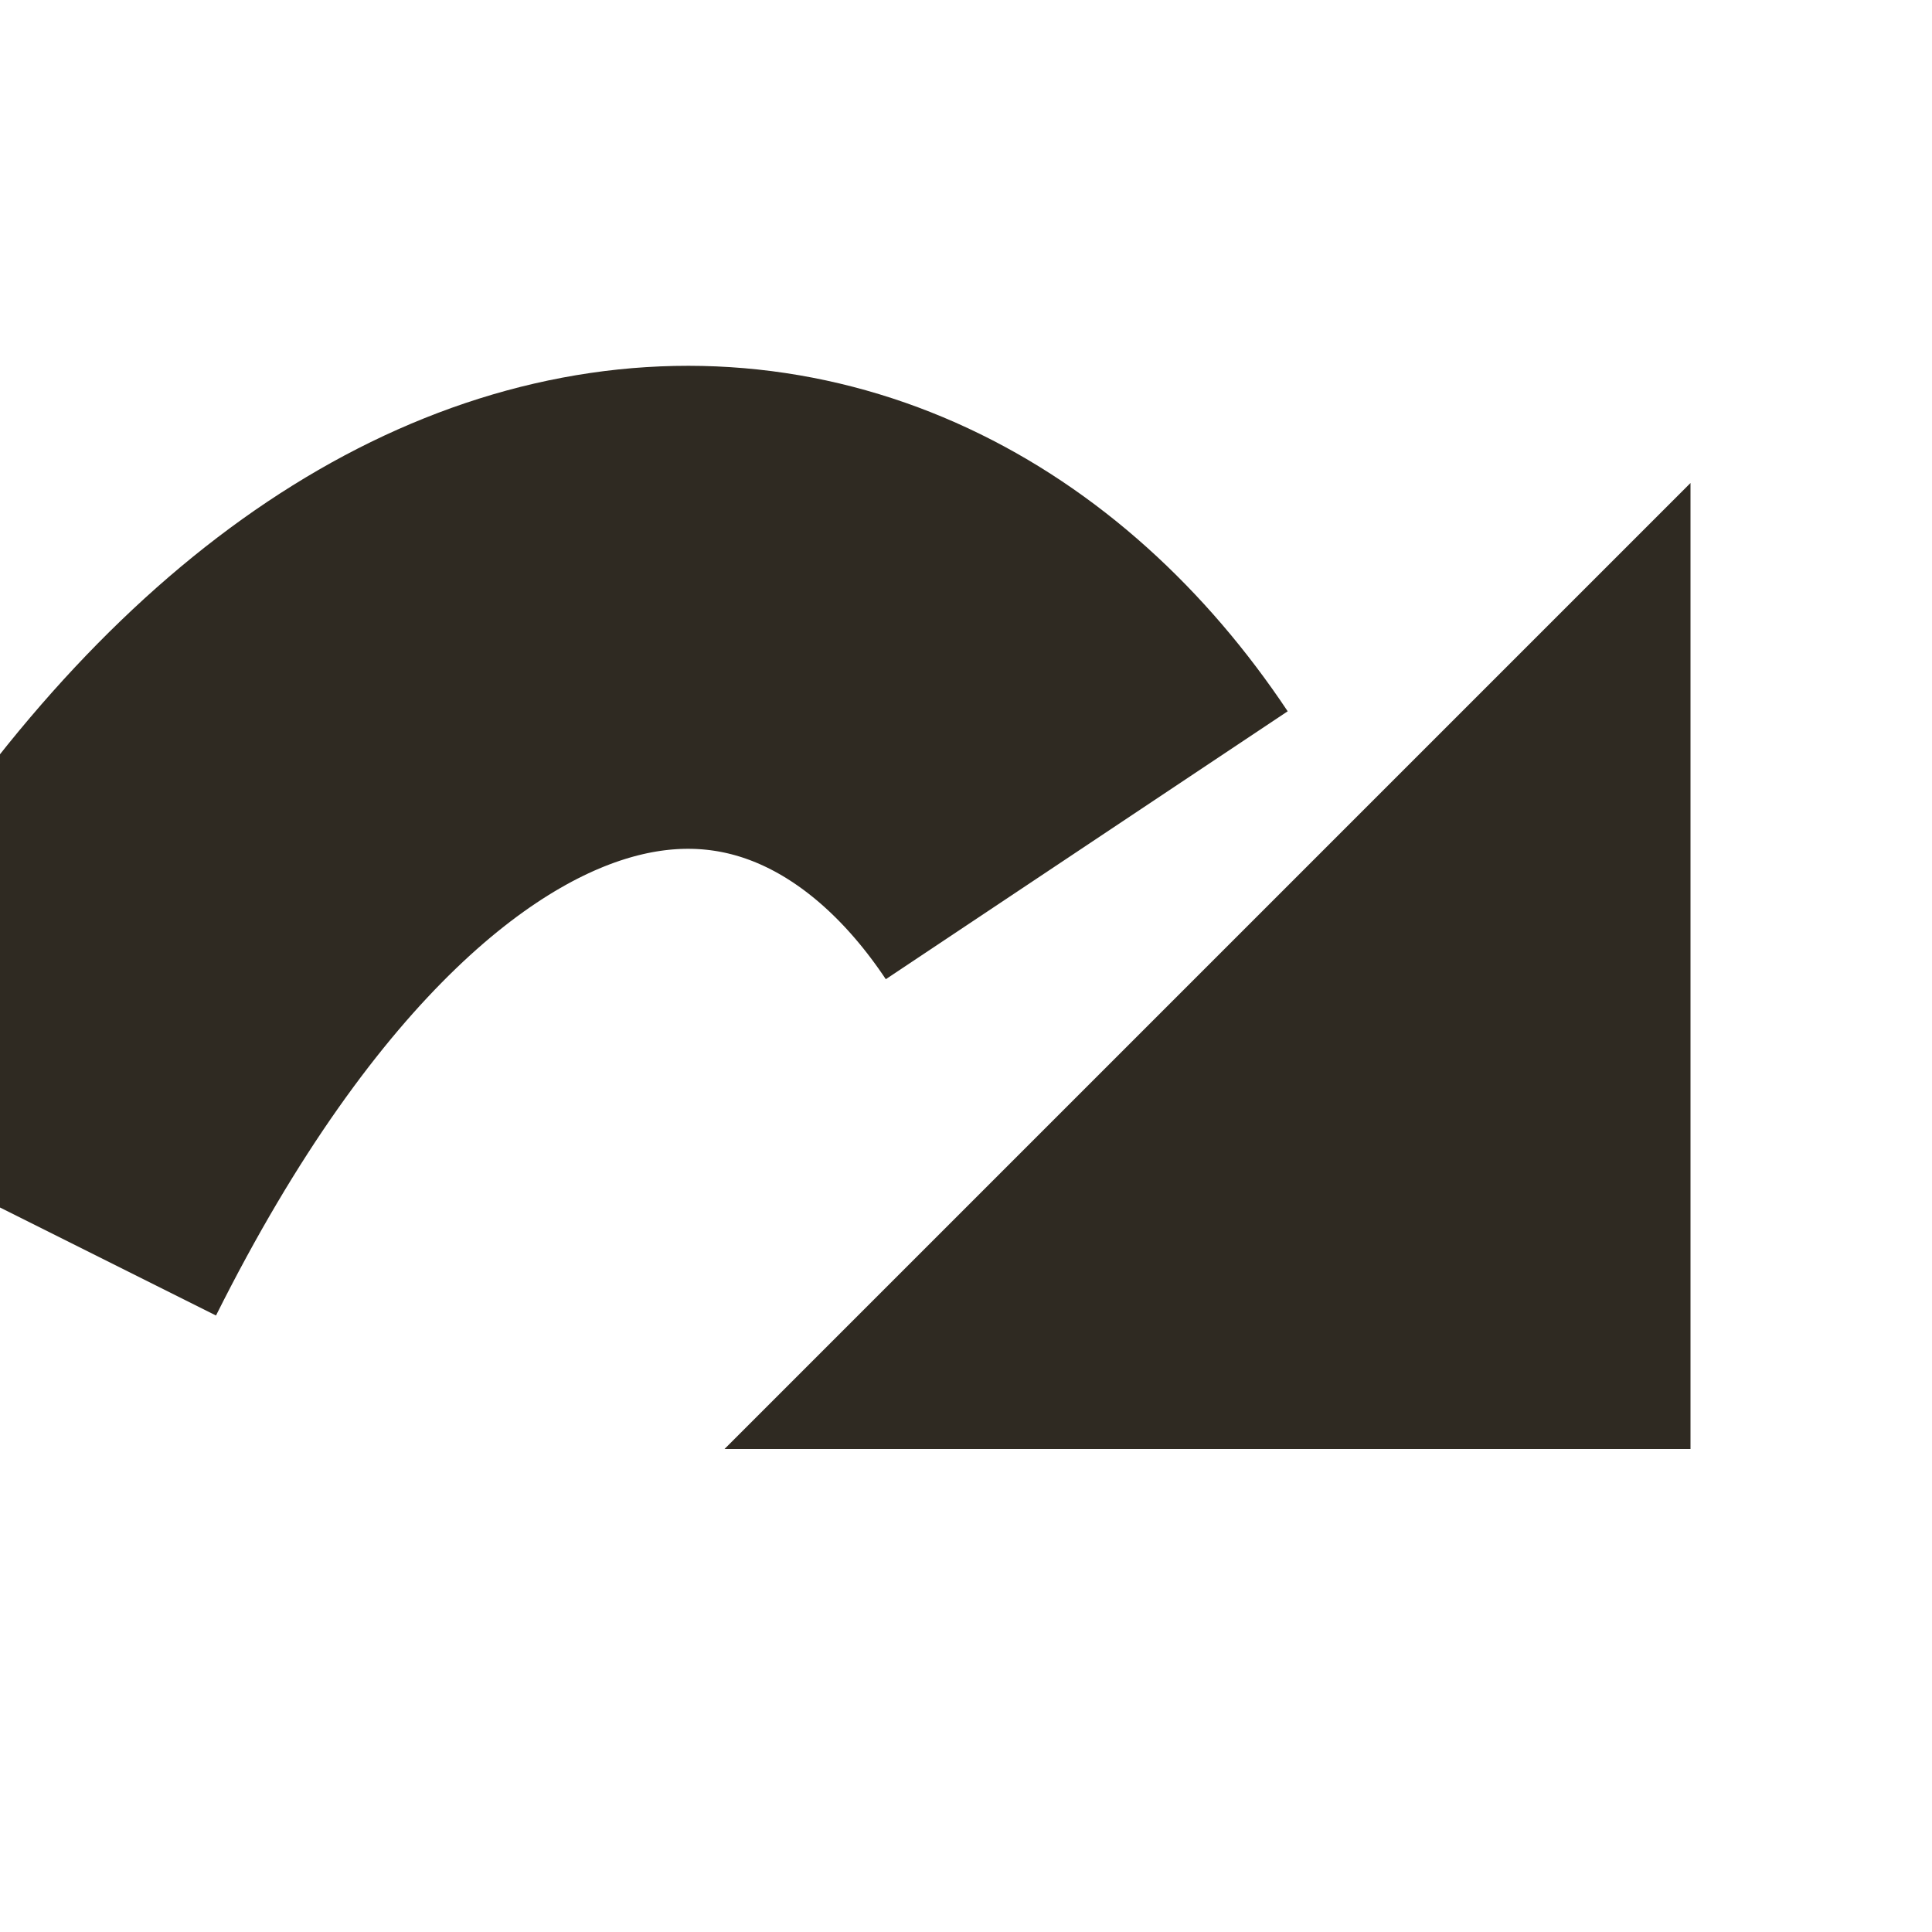
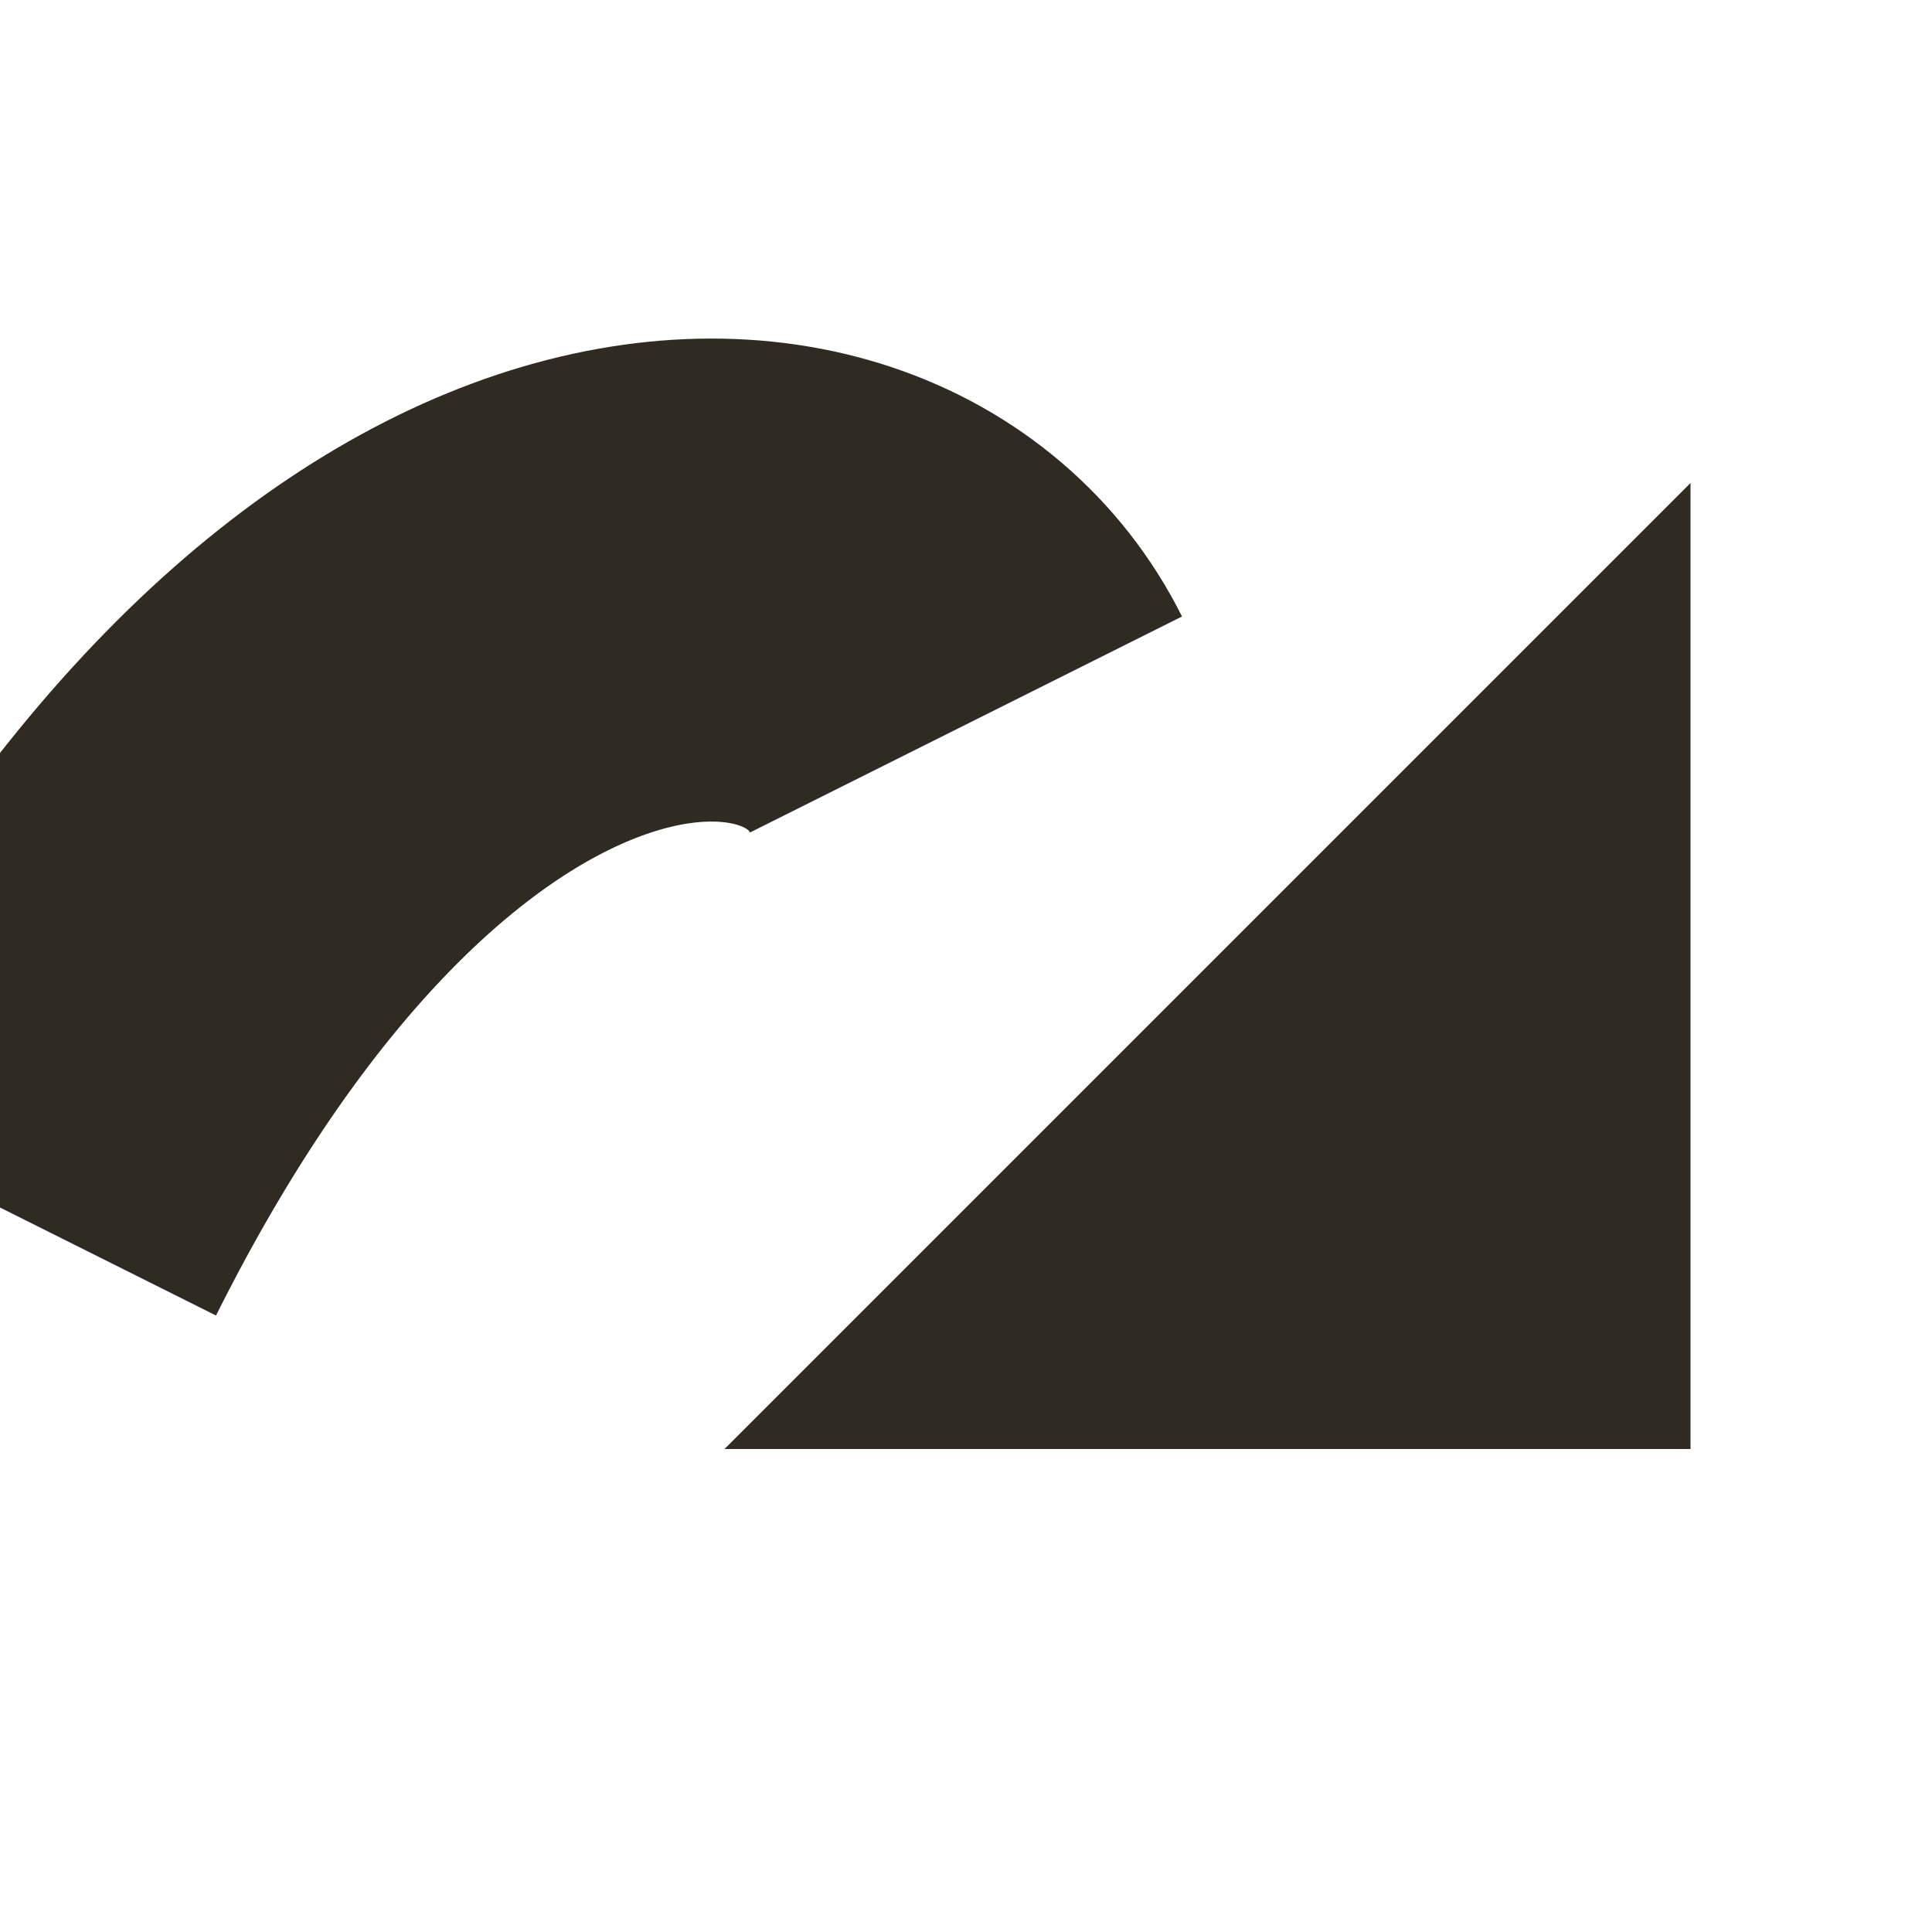
<svg xmlns="http://www.w3.org/2000/svg" width="16" height="16">
-   <path d="M0 10 C3 4, 7 4, 9 7" stroke="#2f2a22" stroke-width="4" fill="transparent" />
+   <path d="M0 10 C3 4, 7 4, 8 6" stroke="#2f2a22" stroke-width="4" fill="transparent" />
  <polygon points="6,12 14,4 14,12" fill="#2f2a22" />
</svg>
